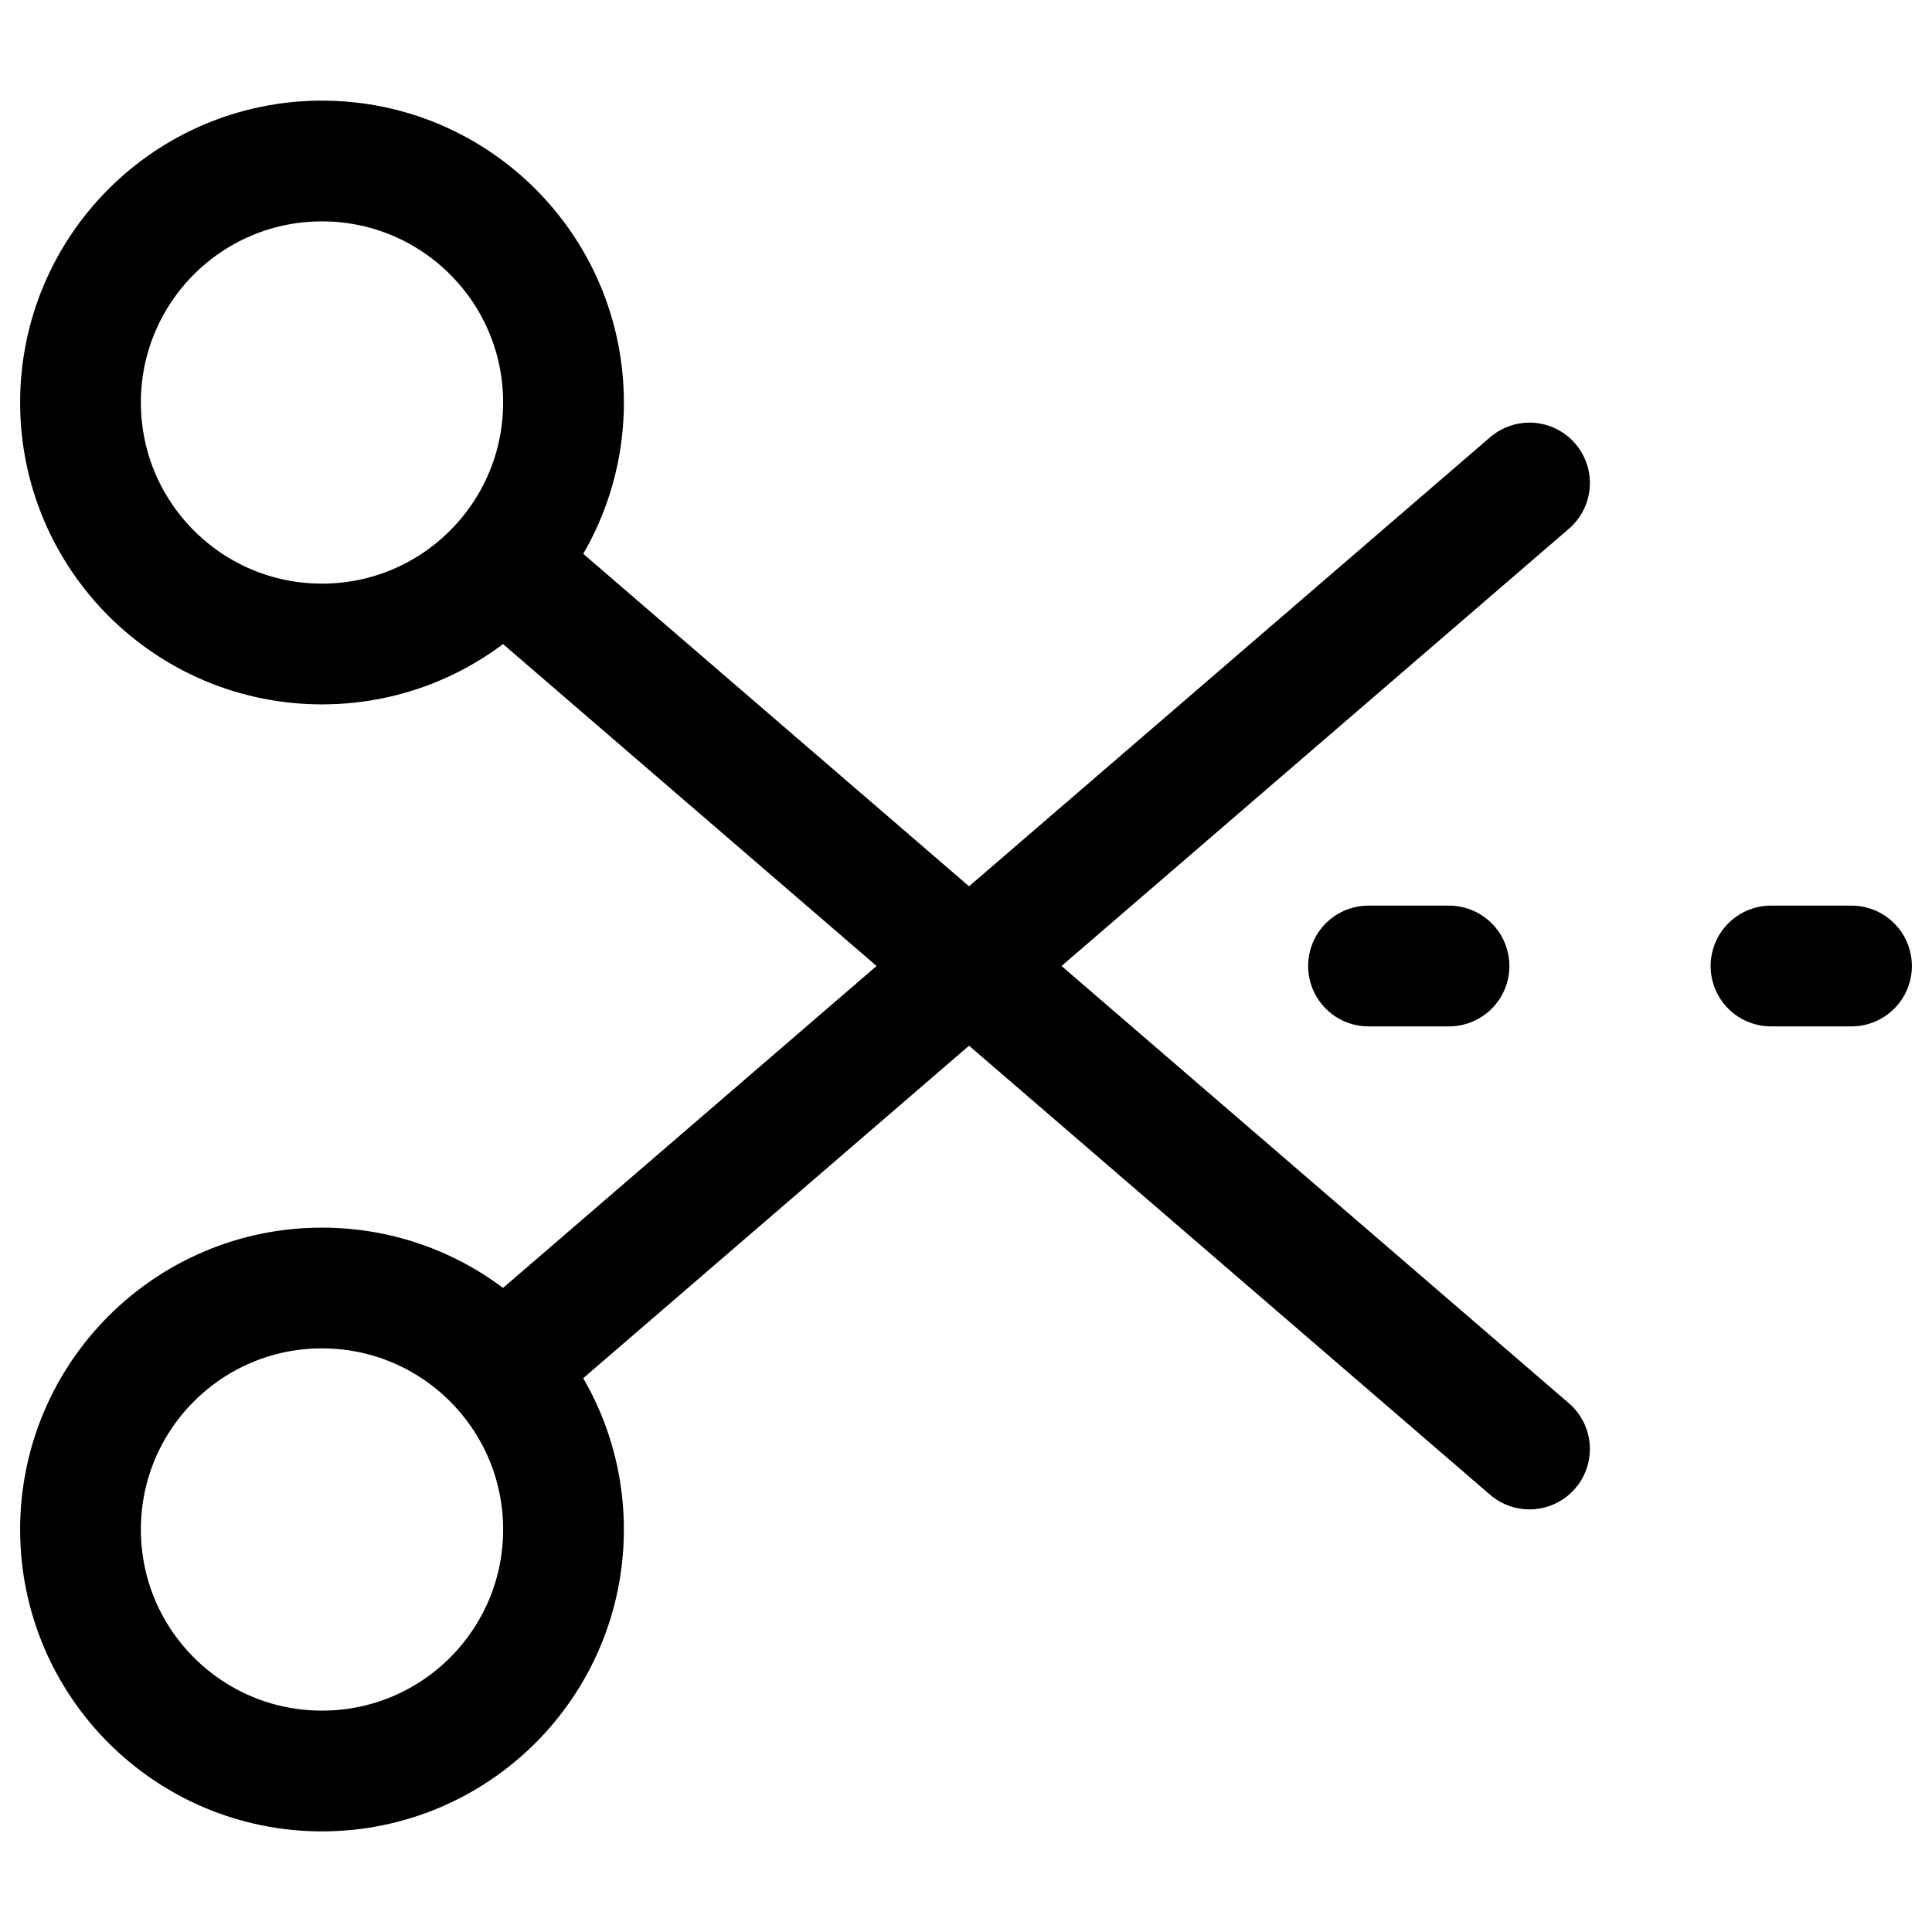
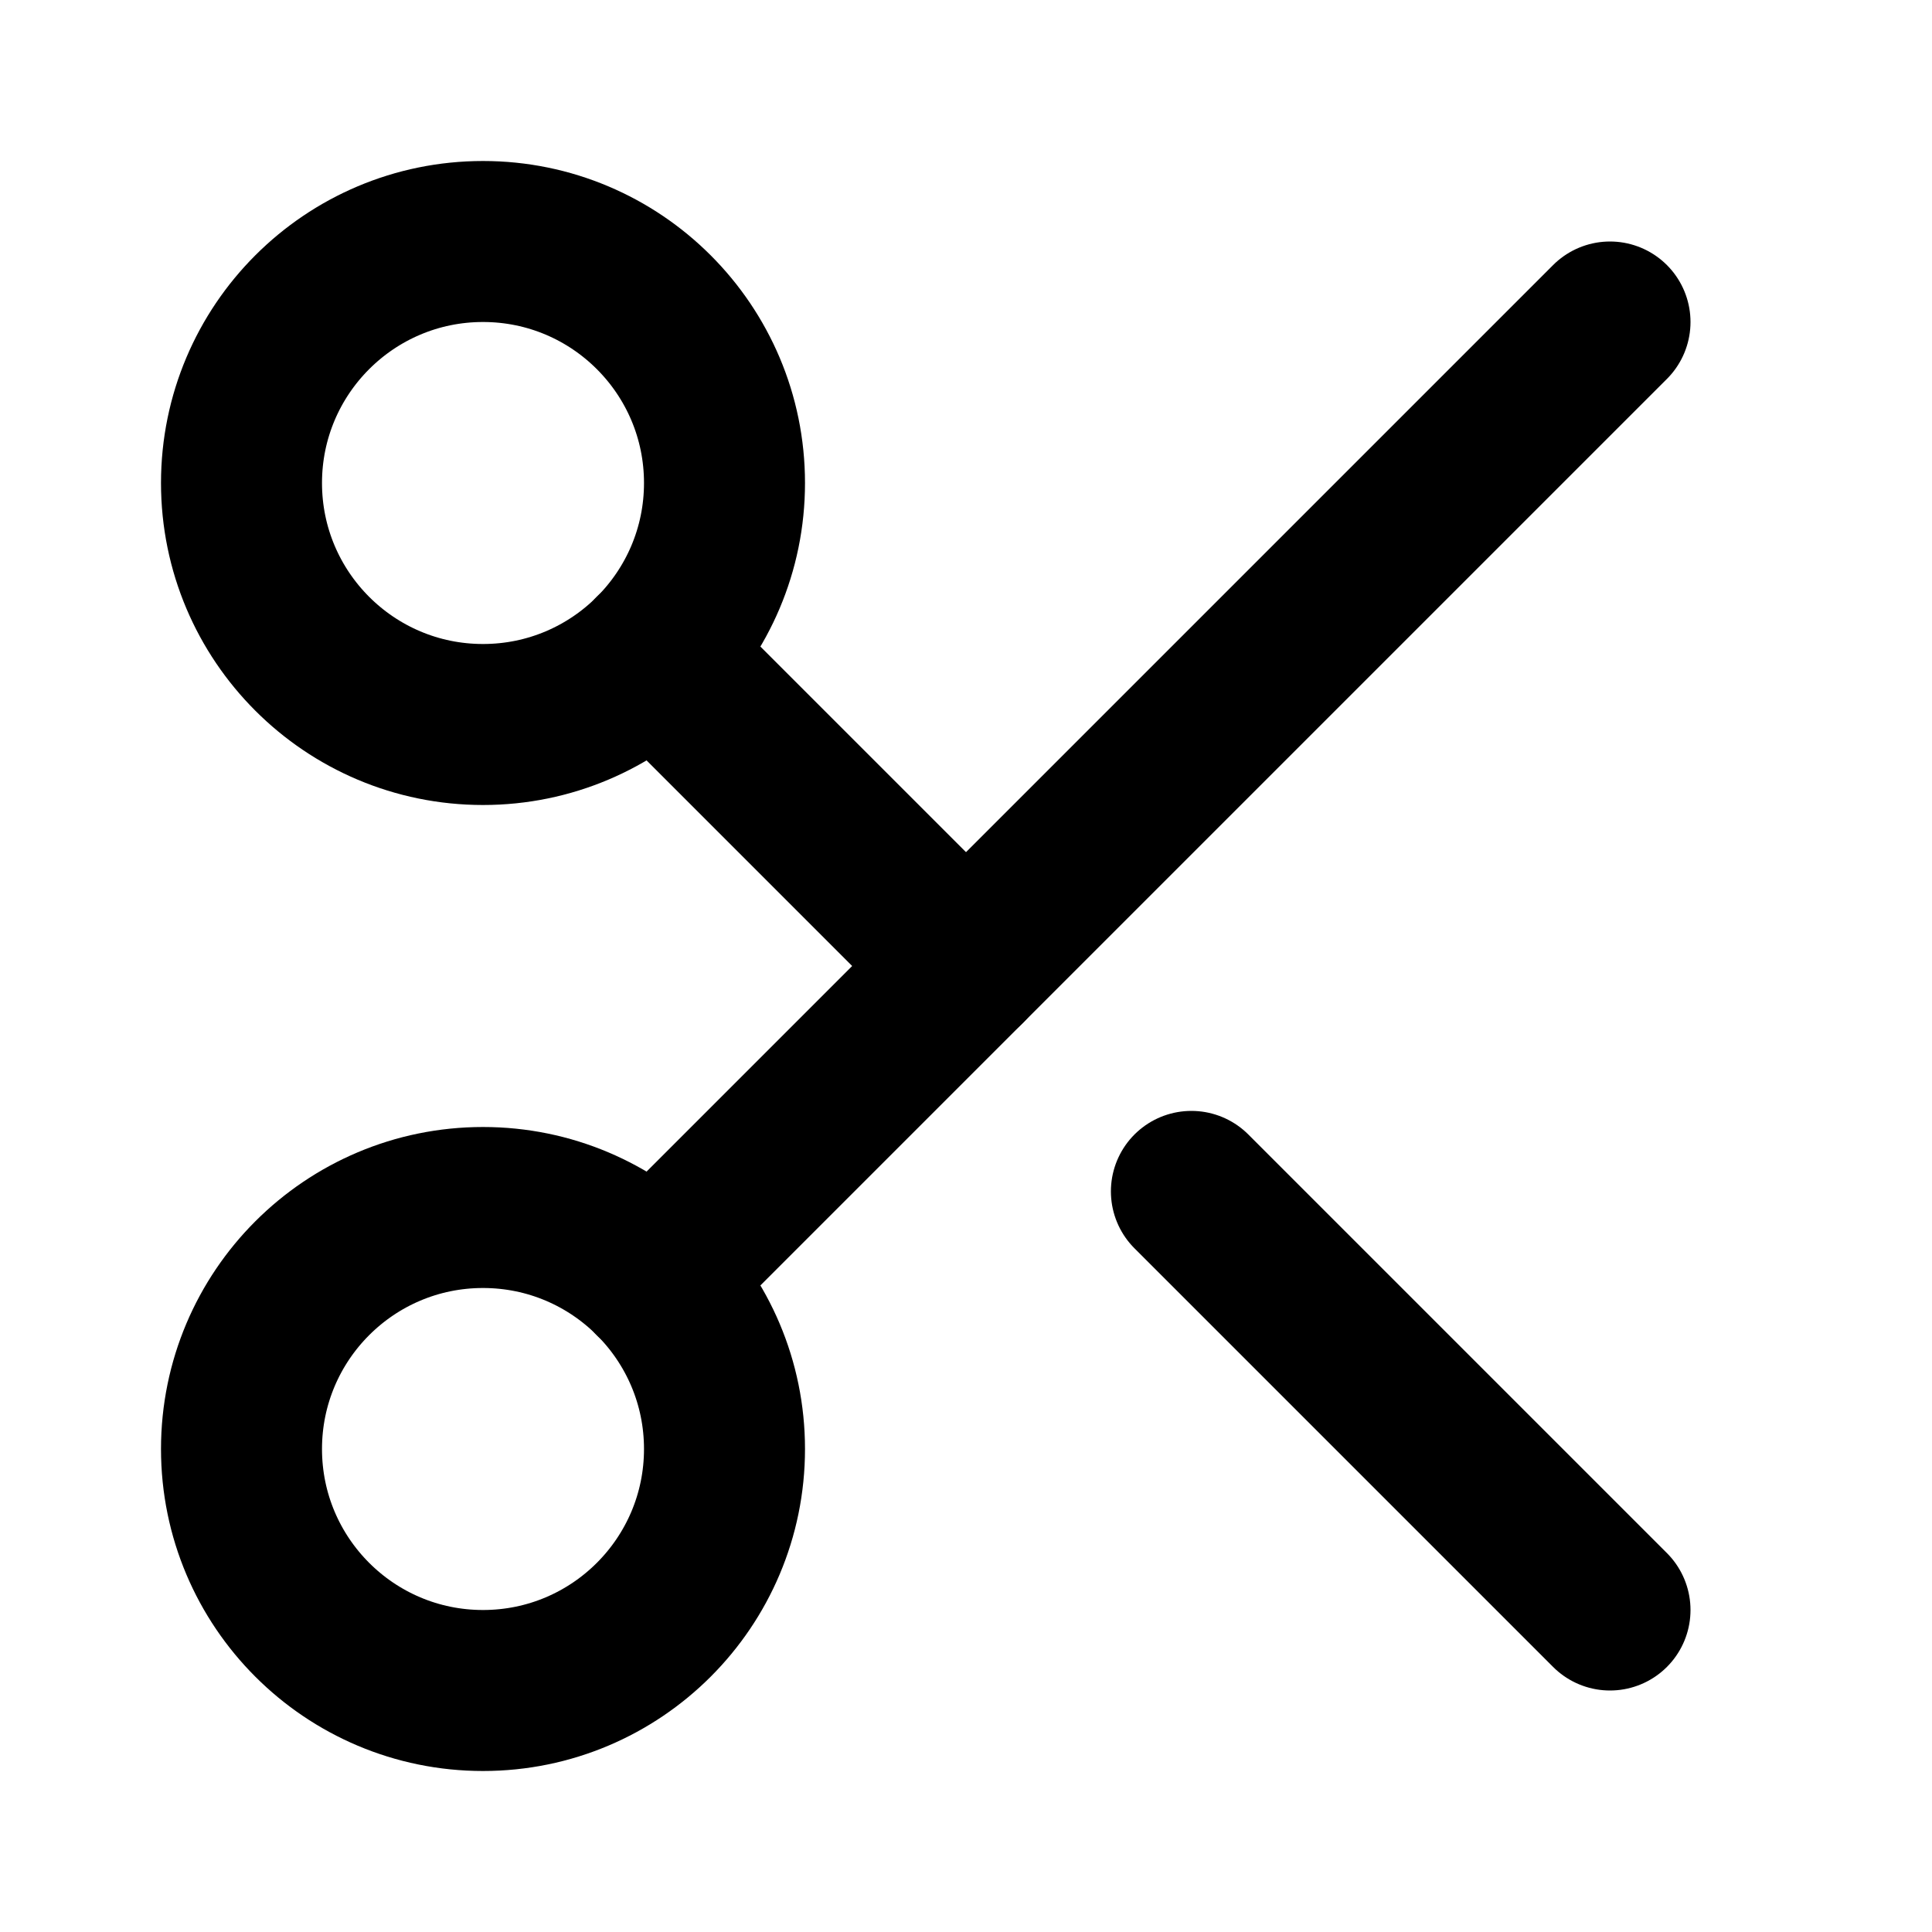
- <svg xmlns="http://www.w3.org/2000/svg" width="24" height="24" stroke-width="1.5" viewBox="0 0 24 24" fill="none">
-   <path d="M17 12H17.5H18" stroke="currentColor" stroke-linecap="round" stroke-linejoin="round" />
-   <path d="M22 12H22.5H23" stroke="currentColor" stroke-linecap="round" stroke-linejoin="round" />
-   <path d="M6.236 7C6.711 6.469 7 5.768 7 5C7 3.343 5.657 2 4 2C2.343 2 1 3.343 1 5C1 6.657 2.343 8 4 8C4.888 8 5.687 7.614 6.236 7ZM6.236 7L19 18" stroke="currentColor" stroke-linecap="round" stroke-linejoin="round" />
-   <path d="M6.236 17C6.711 17.531 7 18.232 7 19C7 20.657 5.657 22 4 22C2.343 22 1 20.657 1 19C1 17.343 2.343 16 4 16C4.888 16 5.687 16.386 6.236 17ZM6.236 17L19 6" stroke="currentColor" stroke-linecap="round" stroke-linejoin="round" />
+ <svg xmlns="http://www.w3.org/2000/svg" width="24" height="24" viewBox="0 0 24 24" stroke-width="2" fill="none">
+   <circle cx="6" cy="6" r="3" stroke="currentColor" stroke-linecap="round" stroke-linejoin="round" />
+   <path d="M8.12 8.12 12 12" stroke="currentColor" stroke-linecap="round" stroke-linejoin="round" />
+   <path d="M20 4 8.12 15.88" stroke="currentColor" stroke-linecap="round" stroke-linejoin="round" />
+   <circle cx="6" cy="18" r="3" stroke="currentColor" stroke-linecap="round" stroke-linejoin="round" />
+   <path d="M14.8 14.8 20 20" stroke="currentColor" stroke-linecap="round" stroke-linejoin="round" />
</svg>
